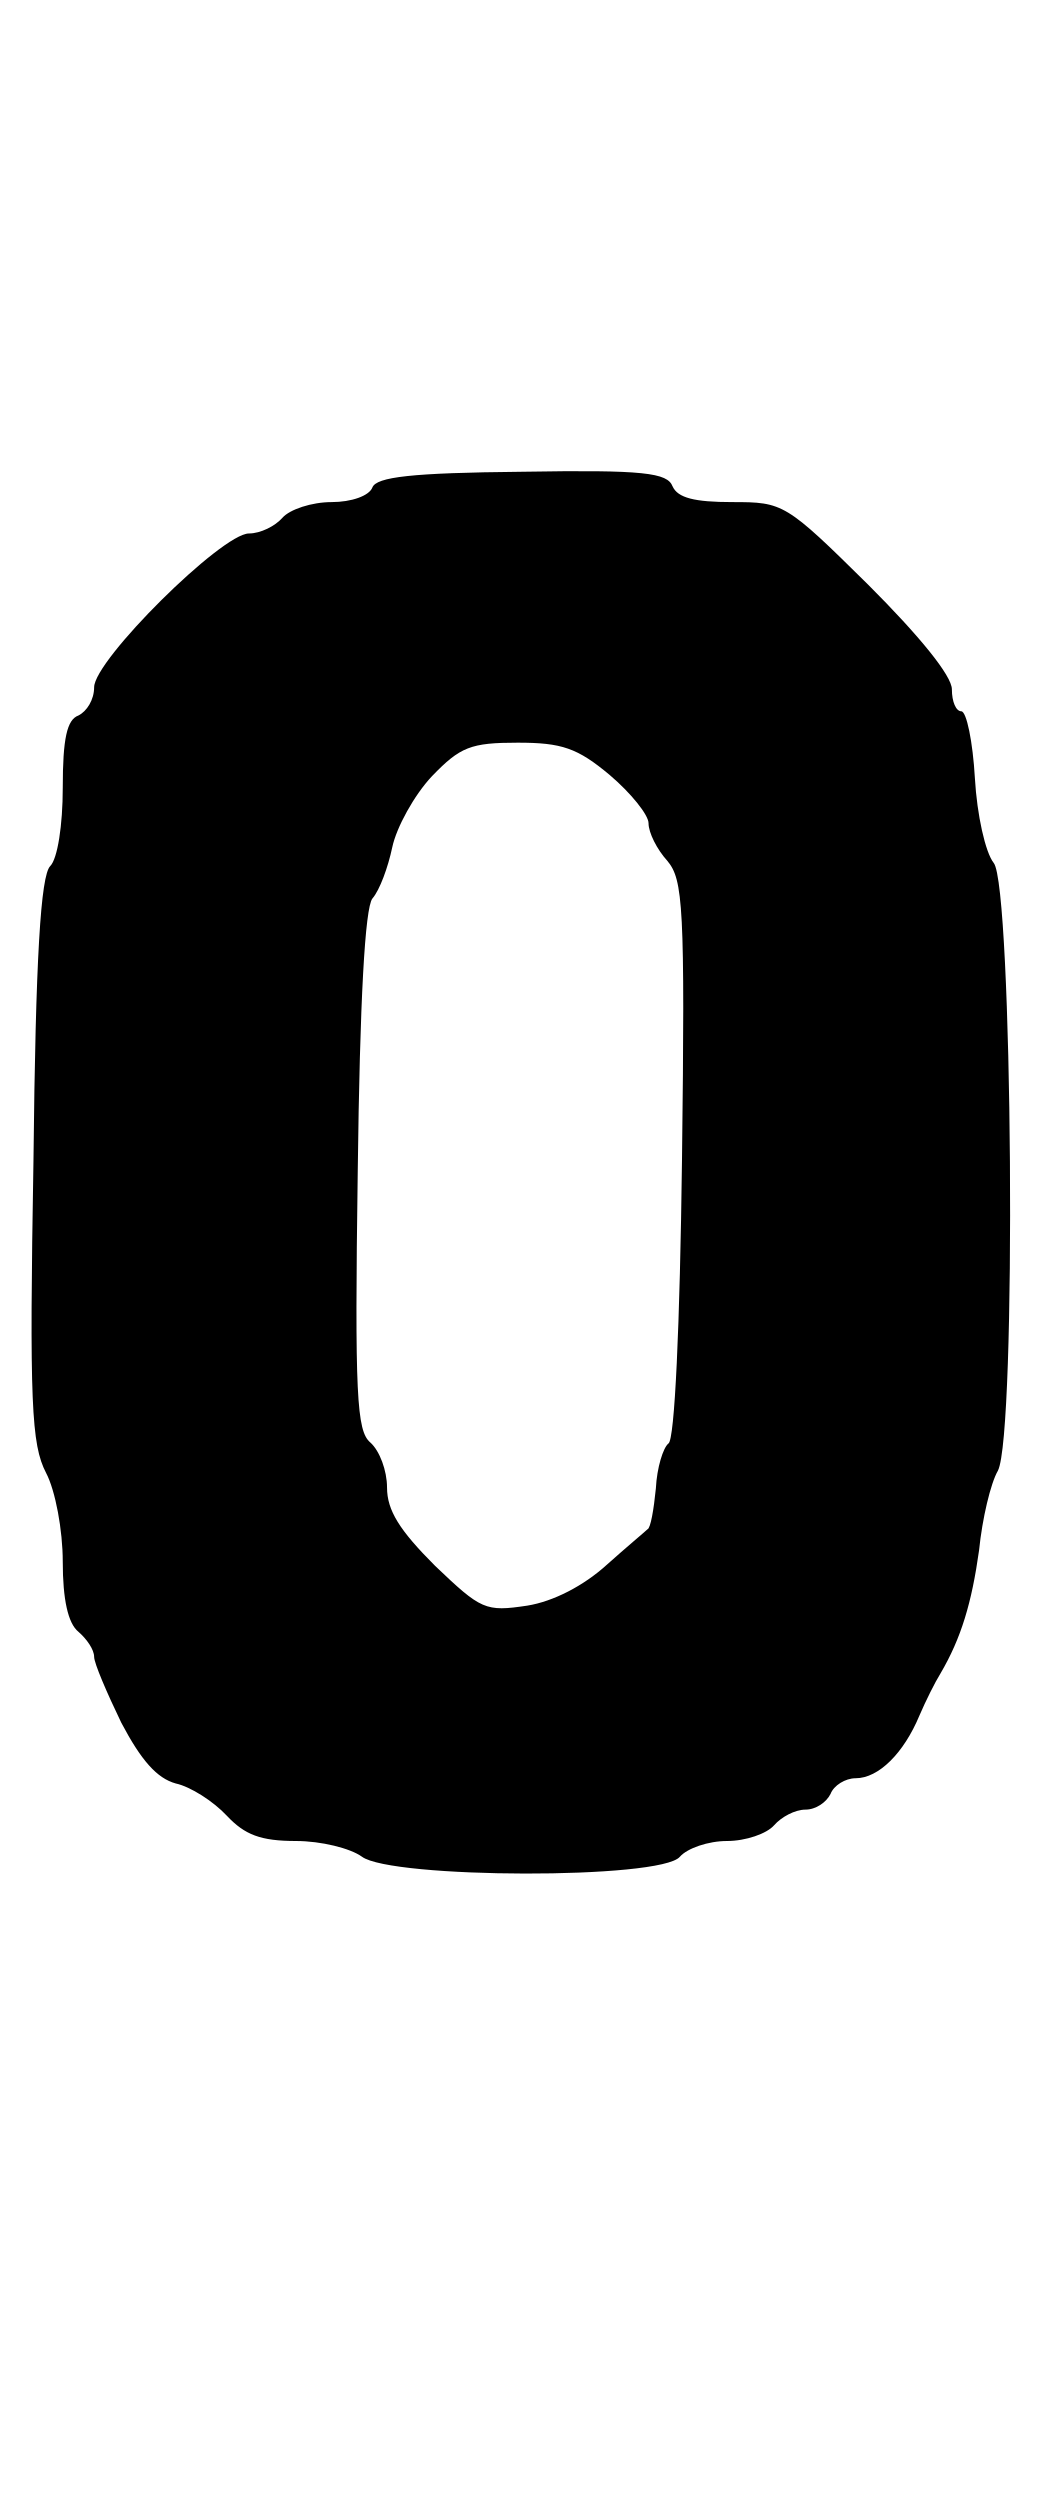
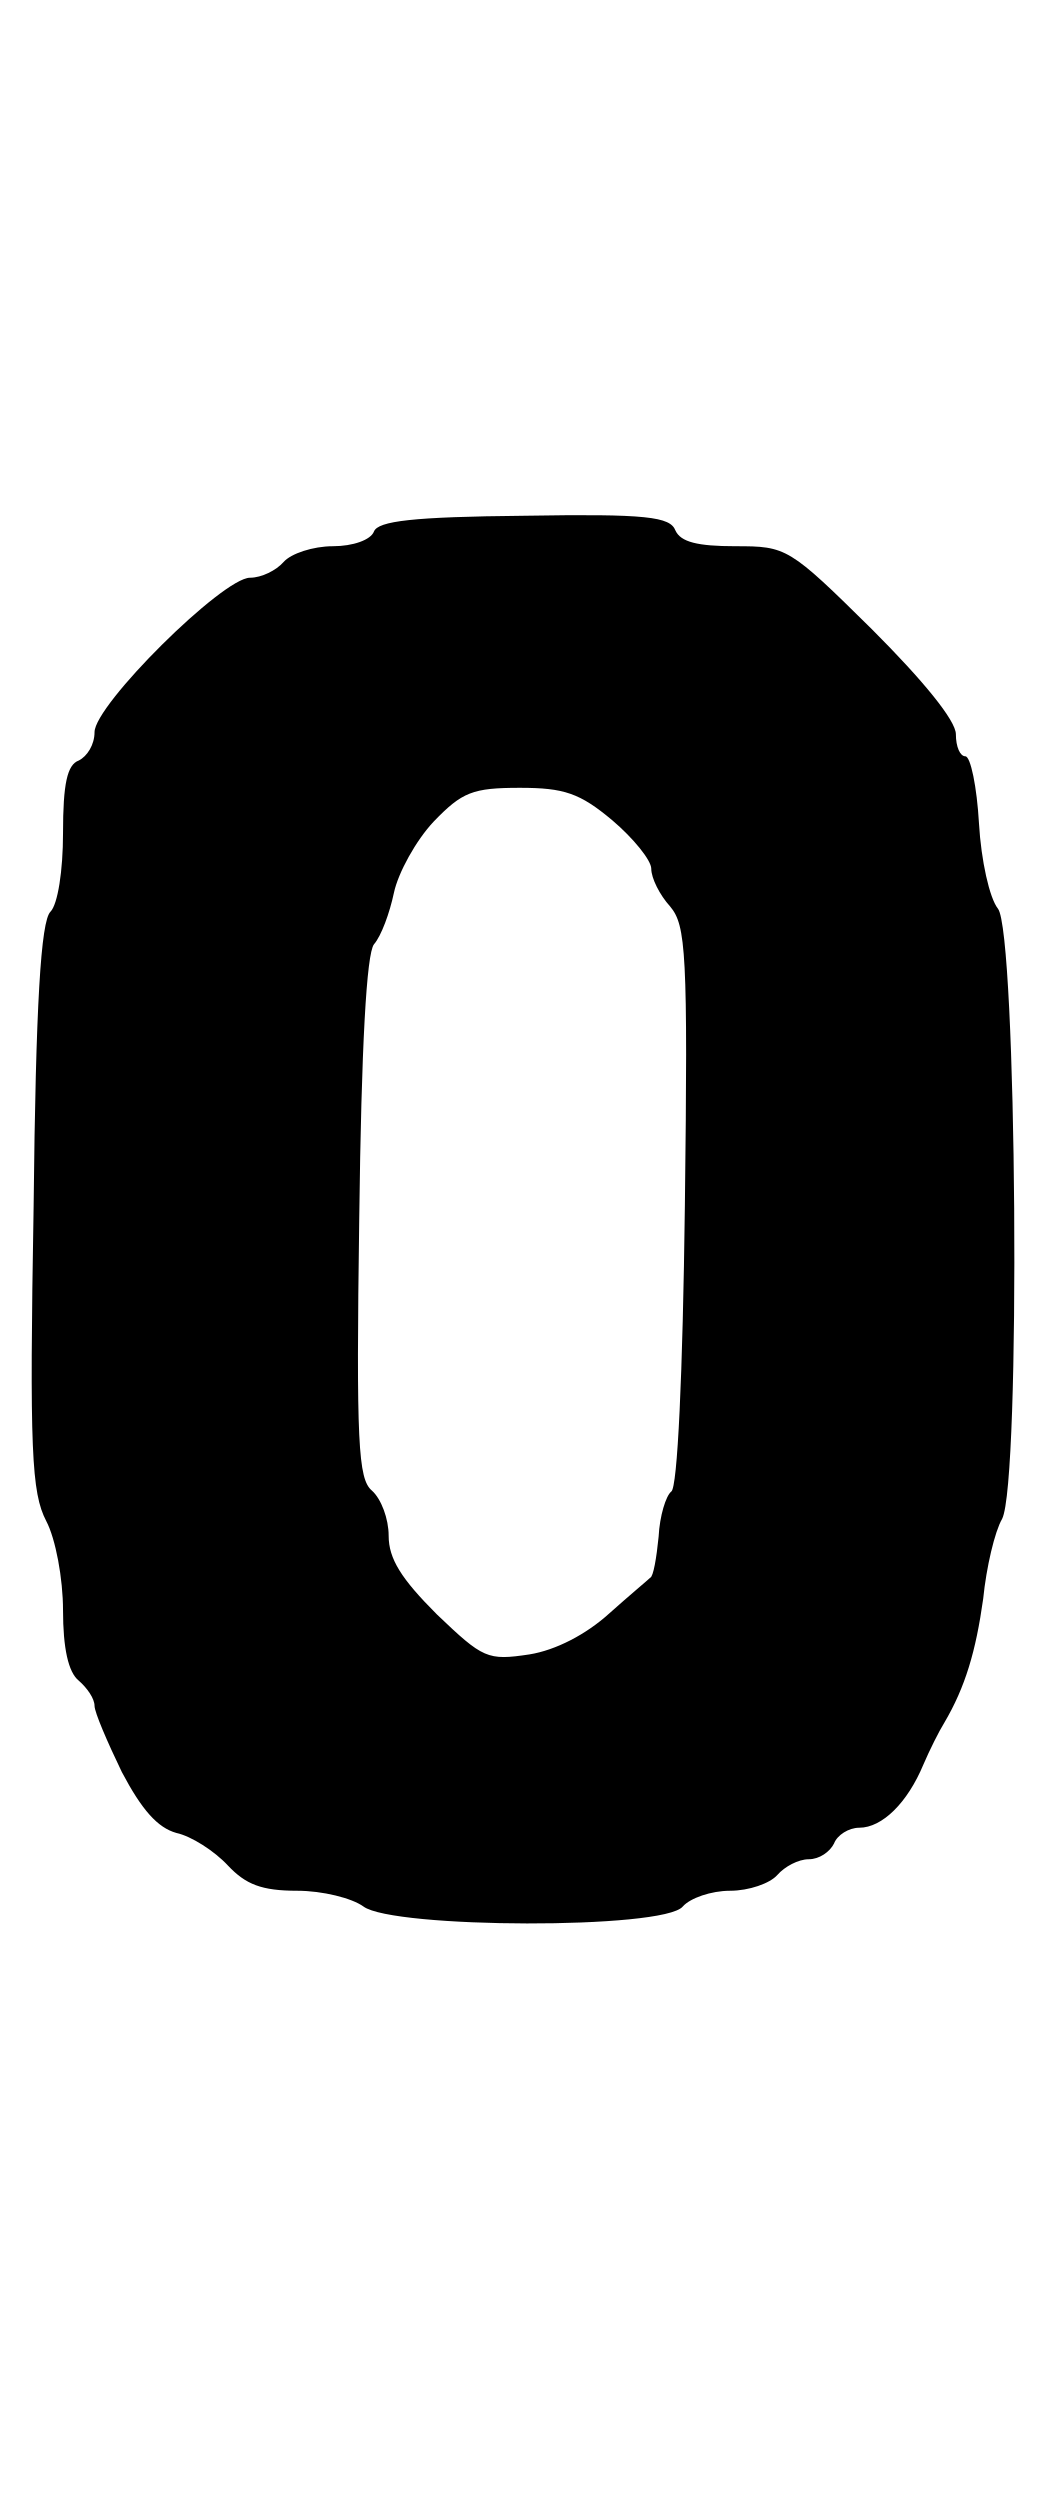
- <svg xmlns="http://www.w3.org/2000/svg" version="1.0" width="100pt" height="239pt" viewBox="0 0 100 239" preserveAspectRatio="xMidYMid meet">
-   <g transform="translate(0,239) scale(0.1,-0.1)" fill="#000000" stroke="none">
-     <path d="M356 1924 c-3 -8 -20 -14 -39 -14 -19 0 -40 -7 -47 -15 -7 -8 -21 -15 -32 -15 -26 0 -148 -121 -148 -147 0 -12 -7 -23 -15 -27 -11 -4 -15 -22 -15 -69 0 -36 -5 -68 -12 -75 -9 -9 -14 -87 -16 -281 -4 -232 -2 -272 12 -299 9 -17 16 -55 16 -85 0 -36 5 -59 15 -67 8 -7 15 -17 15 -24 0 -6 12 -34 26 -63 19 -36 34 -53 52 -58 14 -3 36 -17 49 -31 17 -18 32 -24 66 -24 24 0 52 -7 63 -15 28 -21 286 -22 304 0 7 8 27 15 45 15 18 0 38 7 45 15 7 8 20 15 30 15 10 0 20 7 24 15 3 8 14 15 24 15 22 0 46 24 61 60 6 14 15 32 20 40 20 34 30 68 37 118 3 30 11 64 18 76 18 35 14 559 -4 581 -8 10 -16 46 -18 81 -2 35 -8 64 -13 64 -5 0 -9 9 -9 21 0 13 -31 51 -80 100 -79 78 -81 79 -130 79 -36 0 -52 4 -57 15 -5 13 -27 16 -144 14 -106 -1 -139 -5 -143 -15z m227 -275 c20 -17 37 -38 37 -46 0 -9 8 -25 18 -36 15 -18 17 -43 14 -285 -2 -160 -7 -269 -13 -272 -5 -4 -11 -23 -12 -43 -2 -20 -5 -38 -8 -39 -2 -2 -20 -17 -39 -34 -22 -20 -51 -35 -76 -39 -40 -6 -44 -4 -88 38 -34 34 -46 53 -46 75 0 16 -7 35 -16 43 -13 11 -15 45 -12 259 2 165 7 252 14 261 7 8 15 30 19 49 4 19 21 50 38 68 27 28 37 32 82 32 42 0 57 -5 88 -31z" />
+ <svg xmlns="http://www.w3.org/2000/svg" version="1.0" width="100pt" height="238pt" viewBox="0 0 100 238" preserveAspectRatio="xMidYMid meet">
+   <g transform="translate(0,238) scale(0.1,-0.1)" fill="#000000" stroke="none">
+     <path d="M356 1874 c-3 -8 -20 -14 -39 -14 -19 0 -40 -7 -47 -15 -7 -8 -21 -15 -32 -15 -26 0 -148 -121 -148 -147 0 -12 -7 -23 -15 -27 -11 -4 -15 -22 -15 -69 0 -36 -5 -68 -12 -75 -9 -9 -14 -87 -16 -281 -4 -232 -2 -272 12 -299 9 -17 16 -55 16 -85 0 -36 5 -59 15 -67 8 -7 15 -17 15 -24 0 -6 12 -34 26 -63 19 -36 34 -53 52 -58 14 -3 36 -17 49 -31 17 -18 32 -24 66 -24 24 0 52 -7 63 -15 28 -21 286 -22 304 0 7 8 27 15 45 15 18 0 38 7 45 15 7 8 20 15 30 15 10 0 20 7 24 15 3 8 14 15 24 15 22 0 46 24 61 60 6 14 15 32 20 40 20 34 30 68 37 118 3 30 11 64 18 76 18 35 14 559 -4 581 -8 10 -16 46 -18 81 -2 35 -8 64 -13 64 -5 0 -9 9 -9 21 0 13 -31 51 -80 100 -79 78 -81 79 -130 79 -36 0 -52 4 -57 15 -5 13 -27 16 -144 14 -106 -1 -139 -5 -143 -15z m227 -275 c20 -17 37 -38 37 -46 0 -9 8 -25 18 -36 15 -18 17 -43 14 -285 -2 -160 -7 -269 -13 -272 -5 -4 -11 -23 -12 -43 -2 -20 -5 -38 -8 -39 -2 -2 -20 -17 -39 -34 -22 -20 -51 -35 -76 -39 -40 -6 -44 -4 -88 38 -34 34 -46 53 -46 75 0 16 -7 35 -16 43 -13 11 -15 45 -12 259 2 165 7 252 14 261 7 8 15 30 19 49 4 19 21 50 38 68 27 28 37 32 82 32 42 0 57 -5 88 -31z" />
  </g>
</svg>
